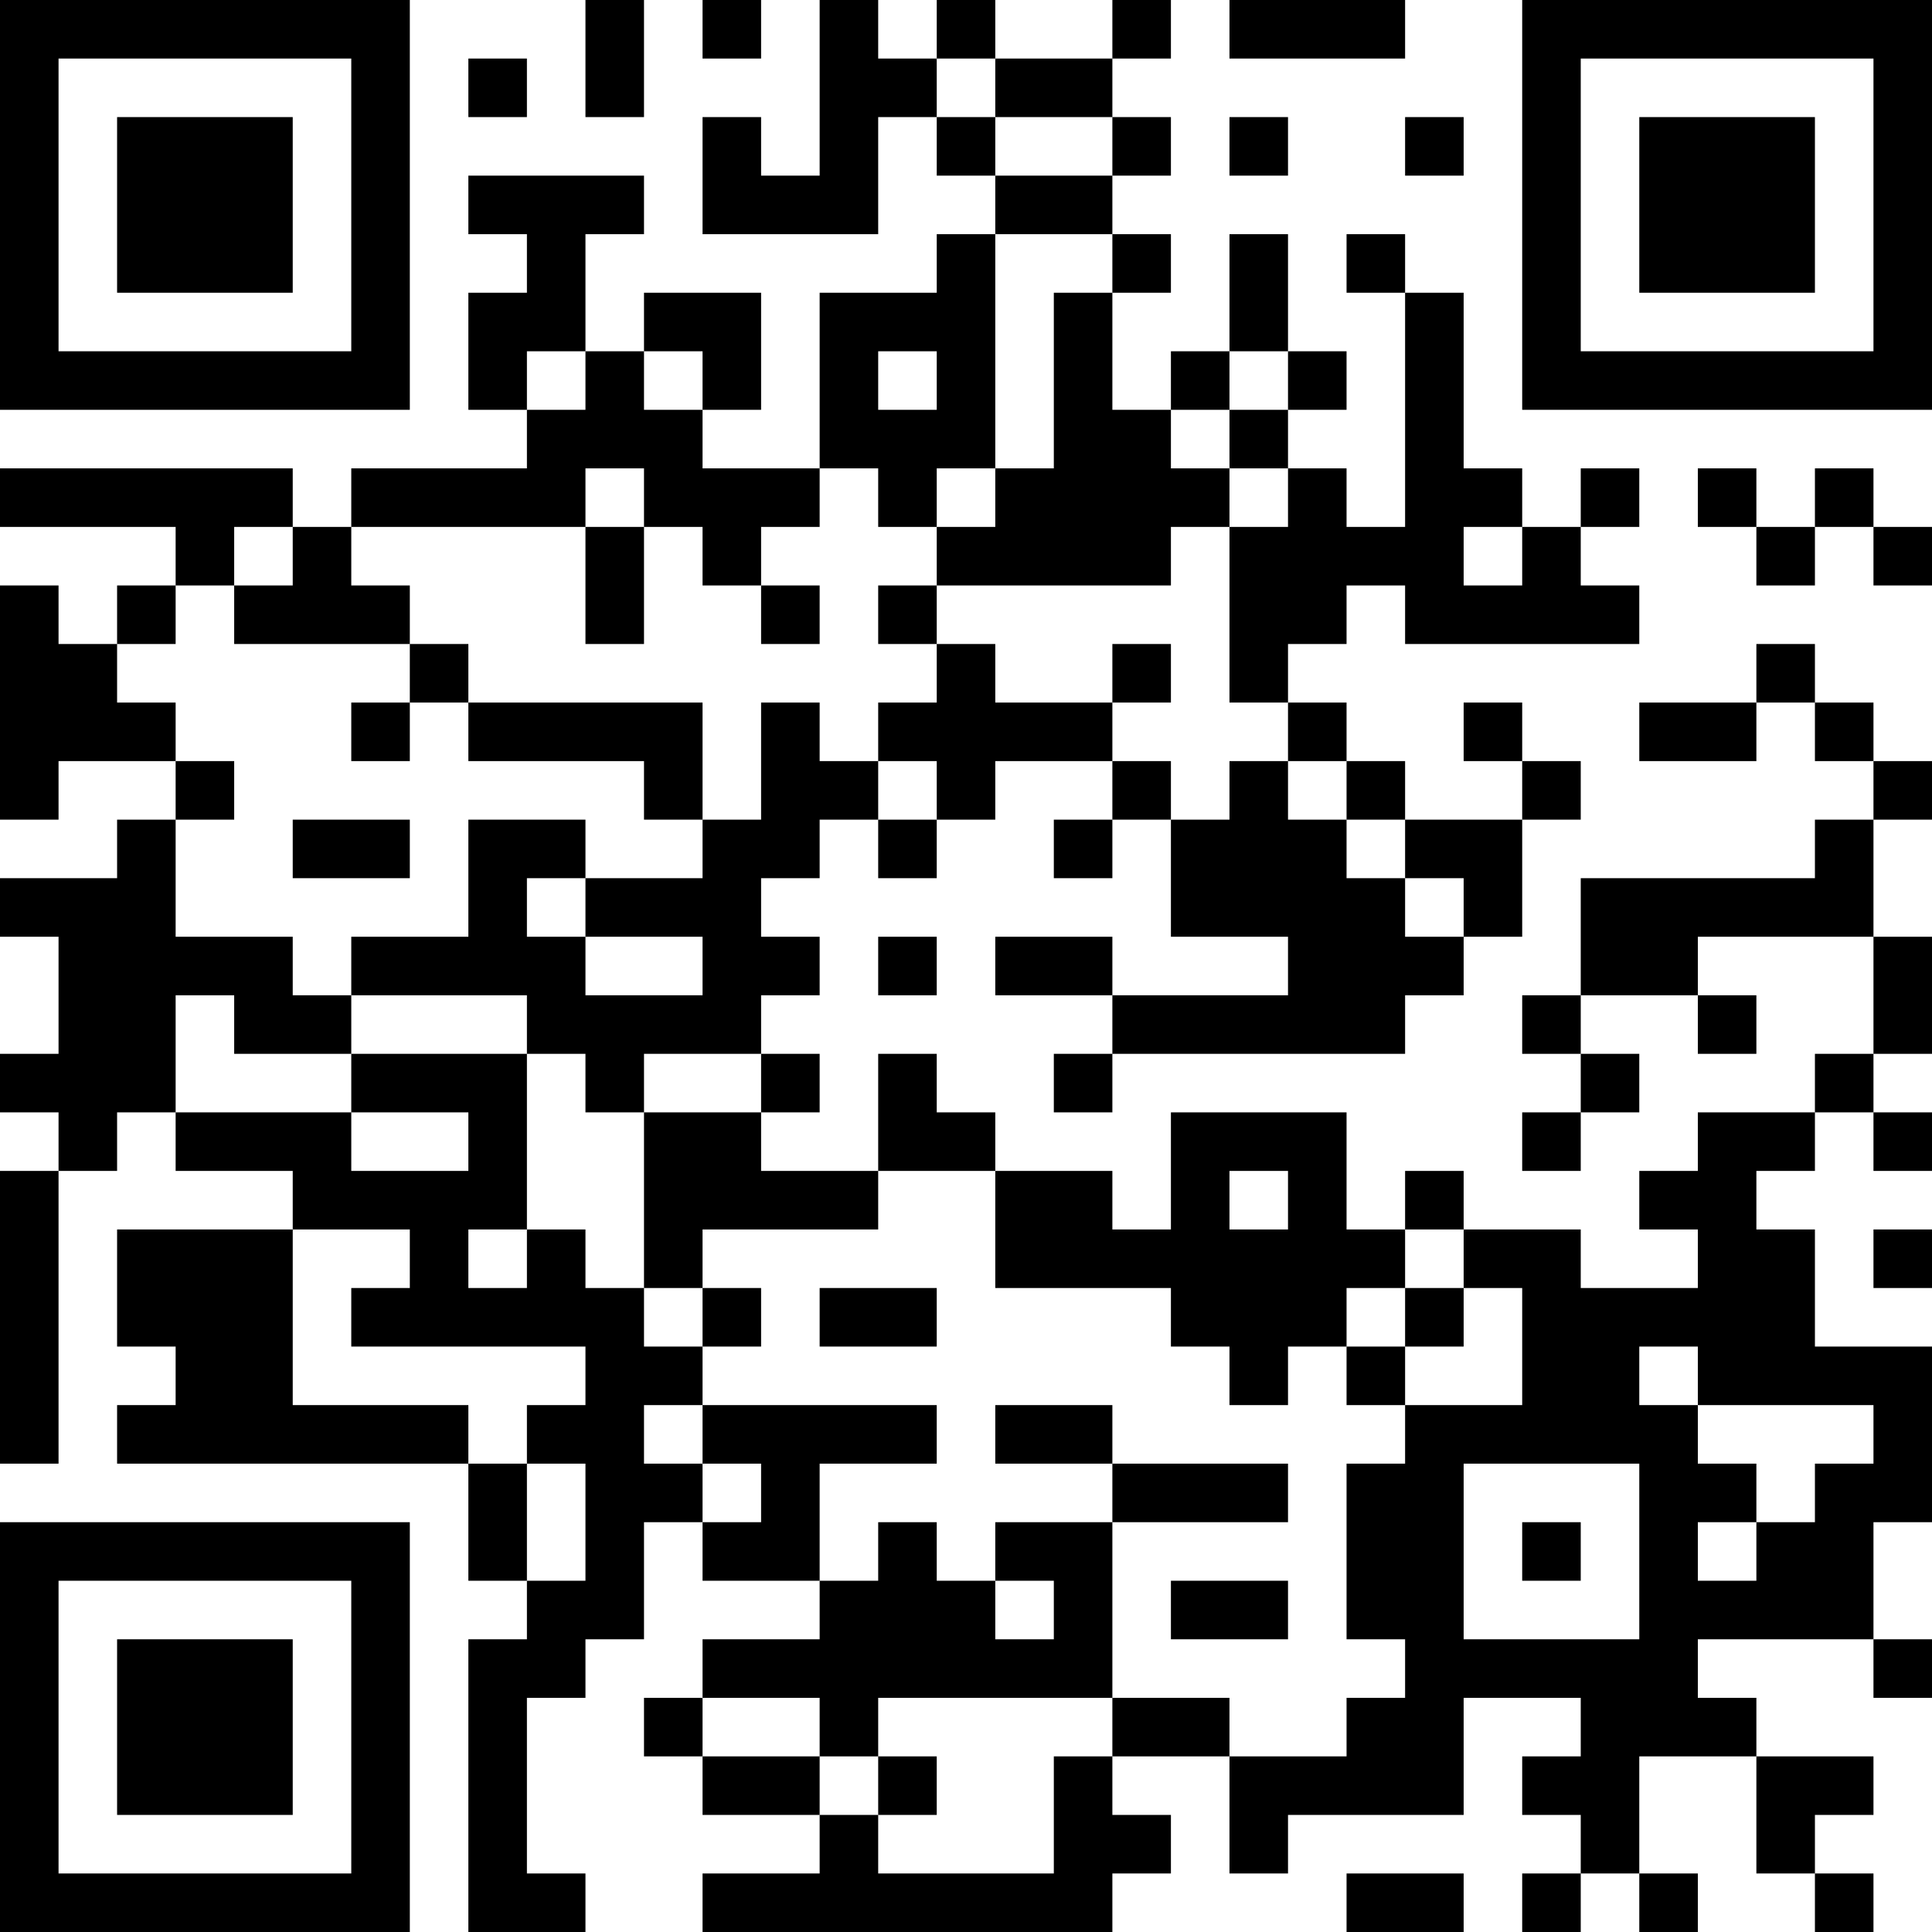
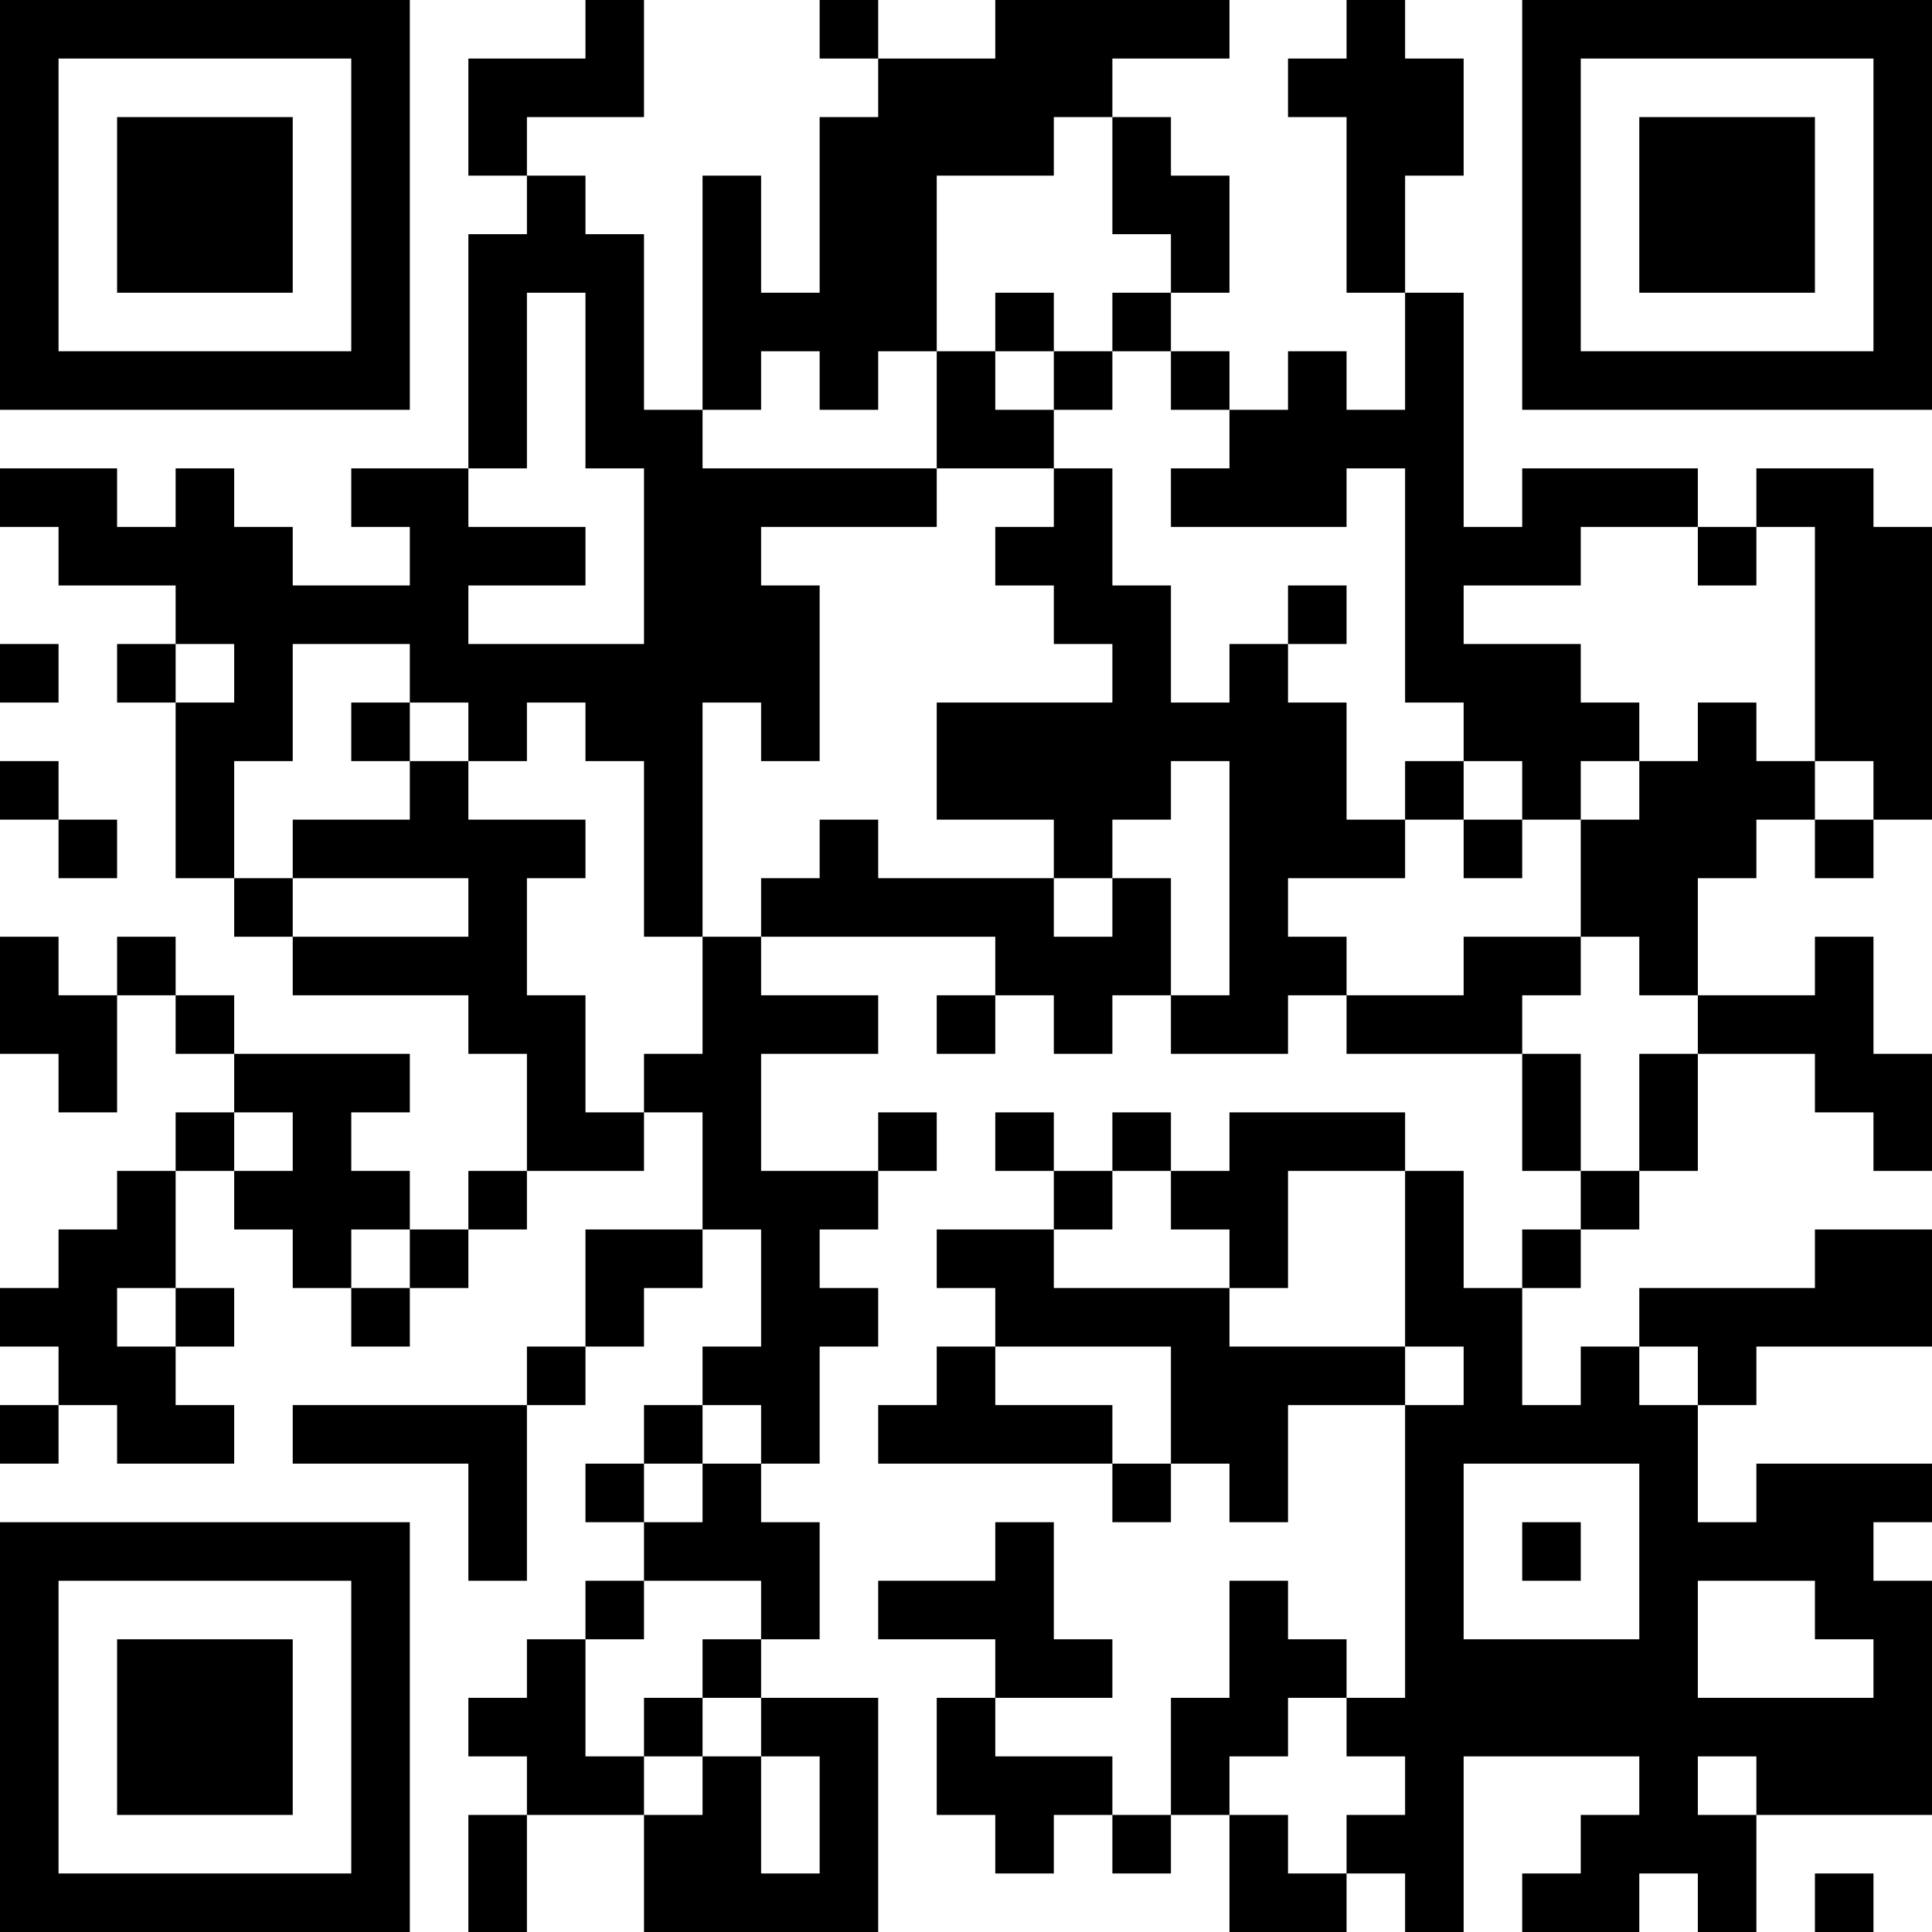
<svg xmlns="http://www.w3.org/2000/svg" version="1.1" width="300" height="300" viewBox="0 0 300 300">
  <rect x="0" y="0" width="300" height="300" fill="#ffffff" />
  <g transform="scale(9.091)">
    <g transform="translate(0,0)">
-       <path fill-rule="evenodd" d="M10 0L10 2L11 2L11 0ZM12 0L12 1L13 1L13 0ZM14 0L14 3L13 3L13 2L12 2L12 4L15 4L15 2L16 2L16 3L17 3L17 4L16 4L16 5L14 5L14 8L12 8L12 7L13 7L13 5L11 5L11 6L10 6L10 4L11 4L11 3L8 3L8 4L9 4L9 5L8 5L8 7L9 7L9 8L6 8L6 9L5 9L5 8L0 8L0 9L3 9L3 10L2 10L2 11L1 11L1 10L0 10L0 14L1 14L1 13L3 13L3 14L2 14L2 15L0 15L0 16L1 16L1 18L0 18L0 19L1 19L1 20L0 20L0 25L1 25L1 20L2 20L2 19L3 19L3 20L5 20L5 21L2 21L2 23L3 23L3 24L2 24L2 25L8 25L8 27L9 27L9 28L8 28L8 33L10 33L10 32L9 32L9 29L10 29L10 28L11 28L11 26L12 26L12 27L14 27L14 28L12 28L12 29L11 29L11 30L12 30L12 31L14 31L14 32L12 32L12 33L19 33L19 32L20 32L20 31L19 31L19 30L21 30L21 32L22 32L22 31L25 31L25 29L27 29L27 30L26 30L26 31L27 31L27 32L26 32L26 33L27 33L27 32L28 32L28 33L29 33L29 32L28 32L28 30L30 30L30 32L31 32L31 33L32 33L32 32L31 32L31 31L32 31L32 30L30 30L30 29L29 29L29 28L32 28L32 29L33 29L33 28L32 28L32 26L33 26L33 23L31 23L31 21L30 21L30 20L31 20L31 19L32 19L32 20L33 20L33 19L32 19L32 18L33 18L33 16L32 16L32 14L33 14L33 13L32 13L32 12L31 12L31 11L30 11L30 12L28 12L28 13L30 13L30 12L31 12L31 13L32 13L32 14L31 14L31 15L27 15L27 17L26 17L26 18L27 18L27 19L26 19L26 20L27 20L27 19L28 19L28 18L27 18L27 17L29 17L29 18L30 18L30 17L29 17L29 16L32 16L32 18L31 18L31 19L29 19L29 20L28 20L28 21L29 21L29 22L27 22L27 21L25 21L25 20L24 20L24 21L23 21L23 19L20 19L20 21L19 21L19 20L17 20L17 19L16 19L16 18L15 18L15 20L13 20L13 19L14 19L14 18L13 18L13 17L14 17L14 16L13 16L13 15L14 15L14 14L15 14L15 15L16 15L16 14L17 14L17 13L19 13L19 14L18 14L18 15L19 15L19 14L20 14L20 16L22 16L22 17L19 17L19 16L17 16L17 17L19 17L19 18L18 18L18 19L19 19L19 18L24 18L24 17L25 17L25 16L26 16L26 14L27 14L27 13L26 13L26 12L25 12L25 13L26 13L26 14L24 14L24 13L23 13L23 12L22 12L22 11L23 11L23 10L24 10L24 11L28 11L28 10L27 10L27 9L28 9L28 8L27 8L27 9L26 9L26 8L25 8L25 5L24 5L24 4L23 4L23 5L24 5L24 9L23 9L23 8L22 8L22 7L23 7L23 6L22 6L22 4L21 4L21 6L20 6L20 7L19 7L19 5L20 5L20 4L19 4L19 3L20 3L20 2L19 2L19 1L20 1L20 0L19 0L19 1L17 1L17 0L16 0L16 1L15 1L15 0ZM21 0L21 1L24 1L24 0ZM8 1L8 2L9 2L9 1ZM16 1L16 2L17 2L17 3L19 3L19 2L17 2L17 1ZM21 2L21 3L22 3L22 2ZM24 2L24 3L25 3L25 2ZM17 4L17 8L16 8L16 9L15 9L15 8L14 8L14 9L13 9L13 10L12 10L12 9L11 9L11 8L10 8L10 9L6 9L6 10L7 10L7 11L4 11L4 10L5 10L5 9L4 9L4 10L3 10L3 11L2 11L2 12L3 12L3 13L4 13L4 14L3 14L3 16L5 16L5 17L6 17L6 18L4 18L4 17L3 17L3 19L6 19L6 20L8 20L8 19L6 19L6 18L9 18L9 21L8 21L8 22L9 22L9 21L10 21L10 22L11 22L11 23L12 23L12 24L11 24L11 25L12 25L12 26L13 26L13 25L12 25L12 24L16 24L16 25L14 25L14 27L15 27L15 26L16 26L16 27L17 27L17 28L18 28L18 27L17 27L17 26L19 26L19 29L15 29L15 30L14 30L14 29L12 29L12 30L14 30L14 31L15 31L15 32L18 32L18 30L19 30L19 29L21 29L21 30L23 30L23 29L24 29L24 28L23 28L23 25L24 25L24 24L26 24L26 22L25 22L25 21L24 21L24 22L23 22L23 23L22 23L22 24L21 24L21 23L20 23L20 22L17 22L17 20L15 20L15 21L12 21L12 22L11 22L11 19L13 19L13 18L11 18L11 19L10 19L10 18L9 18L9 17L6 17L6 16L8 16L8 14L10 14L10 15L9 15L9 16L10 16L10 17L12 17L12 16L10 16L10 15L12 15L12 14L13 14L13 12L14 12L14 13L15 13L15 14L16 14L16 13L15 13L15 12L16 12L16 11L17 11L17 12L19 12L19 13L20 13L20 14L21 14L21 13L22 13L22 14L23 14L23 15L24 15L24 16L25 16L25 15L24 15L24 14L23 14L23 13L22 13L22 12L21 12L21 9L22 9L22 8L21 8L21 7L22 7L22 6L21 6L21 7L20 7L20 8L21 8L21 9L20 9L20 10L16 10L16 9L17 9L17 8L18 8L18 5L19 5L19 4ZM9 6L9 7L10 7L10 6ZM11 6L11 7L12 7L12 6ZM15 6L15 7L16 7L16 6ZM29 8L29 9L30 9L30 10L31 10L31 9L32 9L32 10L33 10L33 9L32 9L32 8L31 8L31 9L30 9L30 8ZM10 9L10 11L11 11L11 9ZM25 9L25 10L26 10L26 9ZM13 10L13 11L14 11L14 10ZM15 10L15 11L16 11L16 10ZM7 11L7 12L6 12L6 13L7 13L7 12L8 12L8 13L11 13L11 14L12 14L12 12L8 12L8 11ZM19 11L19 12L20 12L20 11ZM5 14L5 15L7 15L7 14ZM15 16L15 17L16 17L16 16ZM21 20L21 21L22 21L22 20ZM5 21L5 24L8 24L8 25L9 25L9 27L10 27L10 25L9 25L9 24L10 24L10 23L6 23L6 22L7 22L7 21ZM32 21L32 22L33 22L33 21ZM12 22L12 23L13 23L13 22ZM14 22L14 23L16 23L16 22ZM24 22L24 23L23 23L23 24L24 24L24 23L25 23L25 22ZM28 23L28 24L29 24L29 25L30 25L30 26L29 26L29 27L30 27L30 26L31 26L31 25L32 25L32 24L29 24L29 23ZM17 24L17 25L19 25L19 26L22 26L22 25L19 25L19 24ZM25 25L25 28L28 28L28 25ZM26 26L26 27L27 27L27 26ZM20 27L20 28L22 28L22 27ZM15 30L15 31L16 31L16 30ZM23 32L23 33L25 33L25 32ZM0 0L0 7L7 7L7 0ZM1 1L1 6L6 6L6 1ZM2 2L2 5L5 5L5 2ZM26 0L26 7L33 7L33 0ZM27 1L27 6L32 6L32 1ZM28 2L28 5L31 5L31 2ZM0 26L0 33L7 33L7 26ZM1 27L1 32L6 32L6 27ZM2 28L2 31L5 31L5 28Z" fill="#000000" />
+       <path fill-rule="evenodd" d="M10 0L10 1L8 1L8 3L9 3L9 4L8 4L8 8L6 8L6 9L7 9L7 10L5 10L5 9L4 9L4 8L3 8L3 9L2 9L2 8L0 8L0 9L1 9L1 10L3 10L3 11L2 11L2 12L3 12L3 15L4 15L4 16L5 16L5 17L8 17L8 18L9 18L9 20L8 20L8 21L7 21L7 20L6 20L6 19L7 19L7 18L4 18L4 17L3 17L3 16L2 16L2 17L1 17L1 16L0 16L0 18L1 18L1 19L2 19L2 17L3 17L3 18L4 18L4 19L3 19L3 20L2 20L2 21L1 21L1 22L0 22L0 23L1 23L1 24L0 24L0 25L1 25L1 24L2 24L2 25L4 25L4 24L3 24L3 23L4 23L4 22L3 22L3 20L4 20L4 21L5 21L5 22L6 22L6 23L7 23L7 22L8 22L8 21L9 21L9 20L11 20L11 19L12 19L12 21L10 21L10 23L9 23L9 24L5 24L5 25L8 25L8 27L9 27L9 24L10 24L10 23L11 23L11 22L12 22L12 21L13 21L13 23L12 23L12 24L11 24L11 25L10 25L10 26L11 26L11 27L10 27L10 28L9 28L9 29L8 29L8 30L9 30L9 31L8 31L8 33L9 33L9 31L11 31L11 33L15 33L15 29L13 29L13 28L14 28L14 26L13 26L13 25L14 25L14 23L15 23L15 22L14 22L14 21L15 21L15 20L16 20L16 19L15 19L15 20L13 20L13 18L15 18L15 17L13 17L13 16L17 16L17 17L16 17L16 18L17 18L17 17L18 17L18 18L19 18L19 17L20 17L20 18L22 18L22 17L23 17L23 18L26 18L26 20L27 20L27 21L26 21L26 22L25 22L25 20L24 20L24 19L21 19L21 20L20 20L20 19L19 19L19 20L18 20L18 19L17 19L17 20L18 20L18 21L16 21L16 22L17 22L17 23L16 23L16 24L15 24L15 25L19 25L19 26L20 26L20 25L21 25L21 26L22 26L22 24L24 24L24 29L23 29L23 28L22 28L22 27L21 27L21 29L20 29L20 31L19 31L19 30L17 30L17 29L19 29L19 28L18 28L18 26L17 26L17 27L15 27L15 28L17 28L17 29L16 29L16 31L17 31L17 32L18 32L18 31L19 31L19 32L20 32L20 31L21 31L21 33L23 33L23 32L24 32L24 33L25 33L25 30L28 30L28 31L27 31L27 32L26 32L26 33L28 33L28 32L29 32L29 33L30 33L30 31L33 31L33 27L32 27L32 26L33 26L33 25L30 25L30 26L29 26L29 24L30 24L30 23L33 23L33 21L31 21L31 22L28 22L28 23L27 23L27 24L26 24L26 22L27 22L27 21L28 21L28 20L29 20L29 18L31 18L31 19L32 19L32 20L33 20L33 18L32 18L32 16L31 16L31 17L29 17L29 15L30 15L30 14L31 14L31 15L32 15L32 14L33 14L33 9L32 9L32 8L30 8L30 9L29 9L29 8L26 8L26 9L25 9L25 5L24 5L24 3L25 3L25 1L24 1L24 0L23 0L23 1L22 1L22 2L23 2L23 5L24 5L24 7L23 7L23 6L22 6L22 7L21 7L21 6L20 6L20 5L21 5L21 3L20 3L20 2L19 2L19 1L21 1L21 0L17 0L17 1L15 1L15 0L14 0L14 1L15 1L15 2L14 2L14 5L13 5L13 3L12 3L12 7L11 7L11 4L10 4L10 3L9 3L9 2L11 2L11 0ZM18 2L18 3L16 3L16 6L15 6L15 7L14 7L14 6L13 6L13 7L12 7L12 8L16 8L16 9L13 9L13 10L14 10L14 13L13 13L13 12L12 12L12 16L11 16L11 13L10 13L10 12L9 12L9 13L8 13L8 12L7 12L7 11L5 11L5 13L4 13L4 15L5 15L5 16L8 16L8 15L5 15L5 14L7 14L7 13L8 13L8 14L10 14L10 15L9 15L9 17L10 17L10 19L11 19L11 18L12 18L12 16L13 16L13 15L14 15L14 14L15 14L15 15L18 15L18 16L19 16L19 15L20 15L20 17L21 17L21 13L20 13L20 14L19 14L19 15L18 15L18 14L16 14L16 12L19 12L19 11L18 11L18 10L17 10L17 9L18 9L18 8L19 8L19 10L20 10L20 12L21 12L21 11L22 11L22 12L23 12L23 14L24 14L24 15L22 15L22 16L23 16L23 17L25 17L25 16L27 16L27 17L26 17L26 18L27 18L27 20L28 20L28 18L29 18L29 17L28 17L28 16L27 16L27 14L28 14L28 13L29 13L29 12L30 12L30 13L31 13L31 14L32 14L32 13L31 13L31 9L30 9L30 10L29 10L29 9L27 9L27 10L25 10L25 11L27 11L27 12L28 12L28 13L27 13L27 14L26 14L26 13L25 13L25 12L24 12L24 8L23 8L23 9L20 9L20 8L21 8L21 7L20 7L20 6L19 6L19 5L20 5L20 4L19 4L19 2ZM9 5L9 8L8 8L8 9L10 9L10 10L8 10L8 11L11 11L11 8L10 8L10 5ZM17 5L17 6L16 6L16 8L18 8L18 7L19 7L19 6L18 6L18 5ZM17 6L17 7L18 7L18 6ZM22 10L22 11L23 11L23 10ZM0 11L0 12L1 12L1 11ZM3 11L3 12L4 12L4 11ZM6 12L6 13L7 13L7 12ZM0 13L0 14L1 14L1 15L2 15L2 14L1 14L1 13ZM24 13L24 14L25 14L25 15L26 15L26 14L25 14L25 13ZM4 19L4 20L5 20L5 19ZM19 20L19 21L18 21L18 22L21 22L21 23L24 23L24 24L25 24L25 23L24 23L24 20L22 20L22 22L21 22L21 21L20 21L20 20ZM6 21L6 22L7 22L7 21ZM2 22L2 23L3 23L3 22ZM17 23L17 24L19 24L19 25L20 25L20 23ZM28 23L28 24L29 24L29 23ZM12 24L12 25L11 25L11 26L12 26L12 25L13 25L13 24ZM25 25L25 28L28 28L28 25ZM26 26L26 27L27 27L27 26ZM11 27L11 28L10 28L10 30L11 30L11 31L12 31L12 30L13 30L13 32L14 32L14 30L13 30L13 29L12 29L12 28L13 28L13 27ZM29 27L29 29L32 29L32 28L31 28L31 27ZM11 29L11 30L12 30L12 29ZM22 29L22 30L21 30L21 31L22 31L22 32L23 32L23 31L24 31L24 30L23 30L23 29ZM29 30L29 31L30 31L30 30ZM31 32L31 33L32 33L32 32ZM0 0L0 7L7 7L7 0ZM1 1L1 6L6 6L6 1ZM2 2L2 5L5 5L5 2ZM26 0L26 7L33 7L33 0ZM27 1L27 6L32 6L32 1ZM28 2L28 5L31 5L31 2ZM0 26L0 33L7 33L7 26ZM1 27L1 32L6 32L6 27ZM2 28L2 31L5 31L5 28Z" fill="#000000" />
    </g>
  </g>
</svg>
